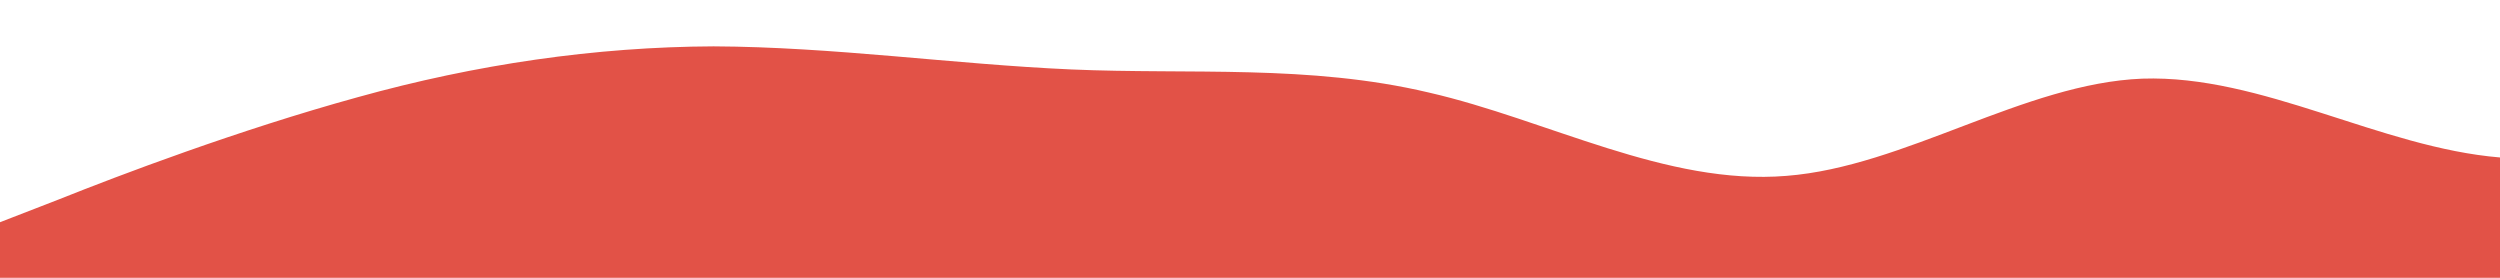
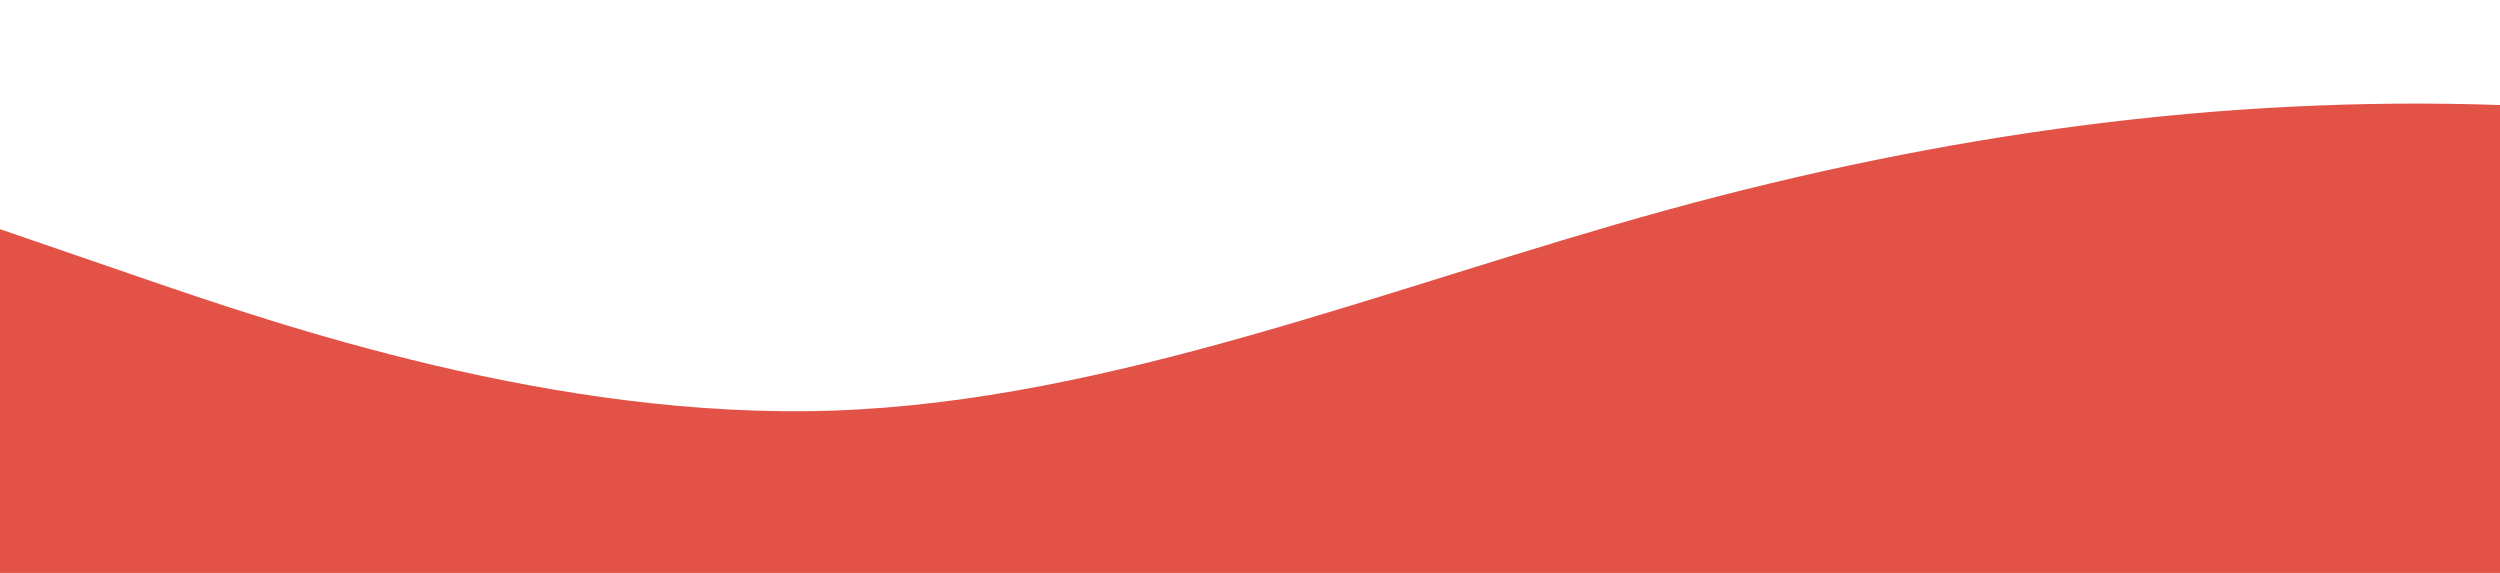
- <svg xmlns="http://www.w3.org/2000/svg" id="wave" style="transform:rotate(0deg); transition: 0.3s" viewBox="0 0 1440 160" version="1.1">
+ <svg xmlns="http://www.w3.org/2000/svg" id="wave" style="transform:rotate(0deg); transition: 0.3s" viewBox="0 0 1440 330" version="1.1">
  <defs>
    <linearGradient id="sw-gradient-0" x1="0" x2="0" y1="1" y2="0">
      <stop stop-color="rgba(226, 82, 71, 1)" offset="0%" />
      <stop stop-color="rgba(226, 82, 71, 1)" offset="100%" />
    </linearGradient>
  </defs>
-   <path style="transform:translate(0, 0px); opacity:1" fill="url(#sw-gradient-0)" d="M0,128L34.3,114.7C68.6,101,137,75,206,56C274.3,37,343,27,411,26.7C480,27,549,37,617,40C685.7,43,754,37,823,53.3C891.4,69,960,107,1029,101.3C1097.1,96,1166,48,1234,45.3C1302.9,43,1371,85,1440,90.7C1508.6,96,1577,64,1646,61.3C1714.3,59,1783,85,1851,98.7C1920,112,1989,112,2057,109.3C2125.7,107,2194,101,2263,104C2331.4,107,2400,117,2469,101.3C2537.1,85,2606,43,2674,29.3C2742.9,16,2811,32,2880,48C2948.6,64,3017,80,3086,93.3C3154.3,107,3223,117,3291,122.7C3360,128,3429,128,3497,112C3565.7,96,3634,64,3703,58.7C3771.4,53,3840,75,3909,69.3C3977.1,64,4046,32,4114,16C4182.9,0,4251,0,4320,5.3C4388.6,11,4457,21,4526,40C4594.3,59,4663,85,4731,101.3C4800,117,4869,123,4903,125.3L4937.1,128L4937.1,160L4902.9,160C4868.6,160,4800,160,4731,160C4662.9,160,4594,160,4526,160C4457.1,160,4389,160,4320,160C4251.4,160,4183,160,4114,160C4045.7,160,3977,160,3909,160C3840,160,3771,160,3703,160C3634.3,160,3566,160,3497,160C3428.6,160,3360,160,3291,160C3222.9,160,3154,160,3086,160C3017.1,160,2949,160,2880,160C2811.4,160,2743,160,2674,160C2605.7,160,2537,160,2469,160C2400,160,2331,160,2263,160C2194.3,160,2126,160,2057,160C1988.6,160,1920,160,1851,160C1782.9,160,1714,160,1646,160C1577.1,160,1509,160,1440,160C1371.4,160,1303,160,1234,160C1165.7,160,1097,160,1029,160C960,160,891,160,823,160C754.3,160,686,160,617,160C548.6,160,480,160,411,160C342.9,160,274,160,206,160C137.1,160,69,160,34,160L0,160Z" />
+   <path style="transform:translate(0, 0px); opacity:1" fill="url(#sw-gradient-0)" d="M0,132L80,159.5C160,187,320,242,480,236.5C640,231,800,165,960,121C1120,77,1280,55,1440,60.5C1600,66,1760,99,1920,137.5C2080,176,2240,220,2400,220C2560,220,2720,176,2880,176C3040,176,3200,220,3360,236.5C3520,253,3680,242,3840,242C4000,242,4160,253,4320,214.5C4480,176,4640,88,4800,49.5C4960,11,5120,22,5280,71.5C5440,121,5600,209,5760,242C5920,275,6080,253,6240,214.5C6400,176,6560,121,6720,82.5C6880,44,7040,22,7200,38.5C7360,55,7520,110,7680,126.5C7840,143,8000,121,8160,99C8320,77,8480,55,8640,77C8800,99,8960,165,9120,176C9280,187,9440,143,9600,115.5C9760,88,9920,77,10080,99C10240,121,10400,176,10560,165C10720,154,10880,77,11040,82.5C11200,88,11360,176,11440,220L11520,264L11520,330L11440,330C11360,330,11200,330,11040,330C10880,330,10720,330,10560,330C10400,330,10240,330,10080,330C9920,330,9760,330,9600,330C9440,330,9280,330,9120,330C8960,330,8800,330,8640,330C8480,330,8320,330,8160,330C8000,330,7840,330,7680,330C7520,330,7360,330,7200,330C7040,330,6880,330,6720,330C6560,330,6400,330,6240,330C6080,330,5920,330,5760,330C5600,330,5440,330,5280,330C5120,330,4960,330,4800,330C4640,330,4480,330,4320,330C4160,330,4000,330,3840,330C3680,330,3520,330,3360,330C3200,330,3040,330,2880,330C2720,330,2560,330,2400,330C2240,330,2080,330,1920,330C1760,330,1600,330,1440,330C1280,330,1120,330,960,330C800,330,640,330,480,330C320,330,160,330,80,330L0,330Z" />
</svg>
